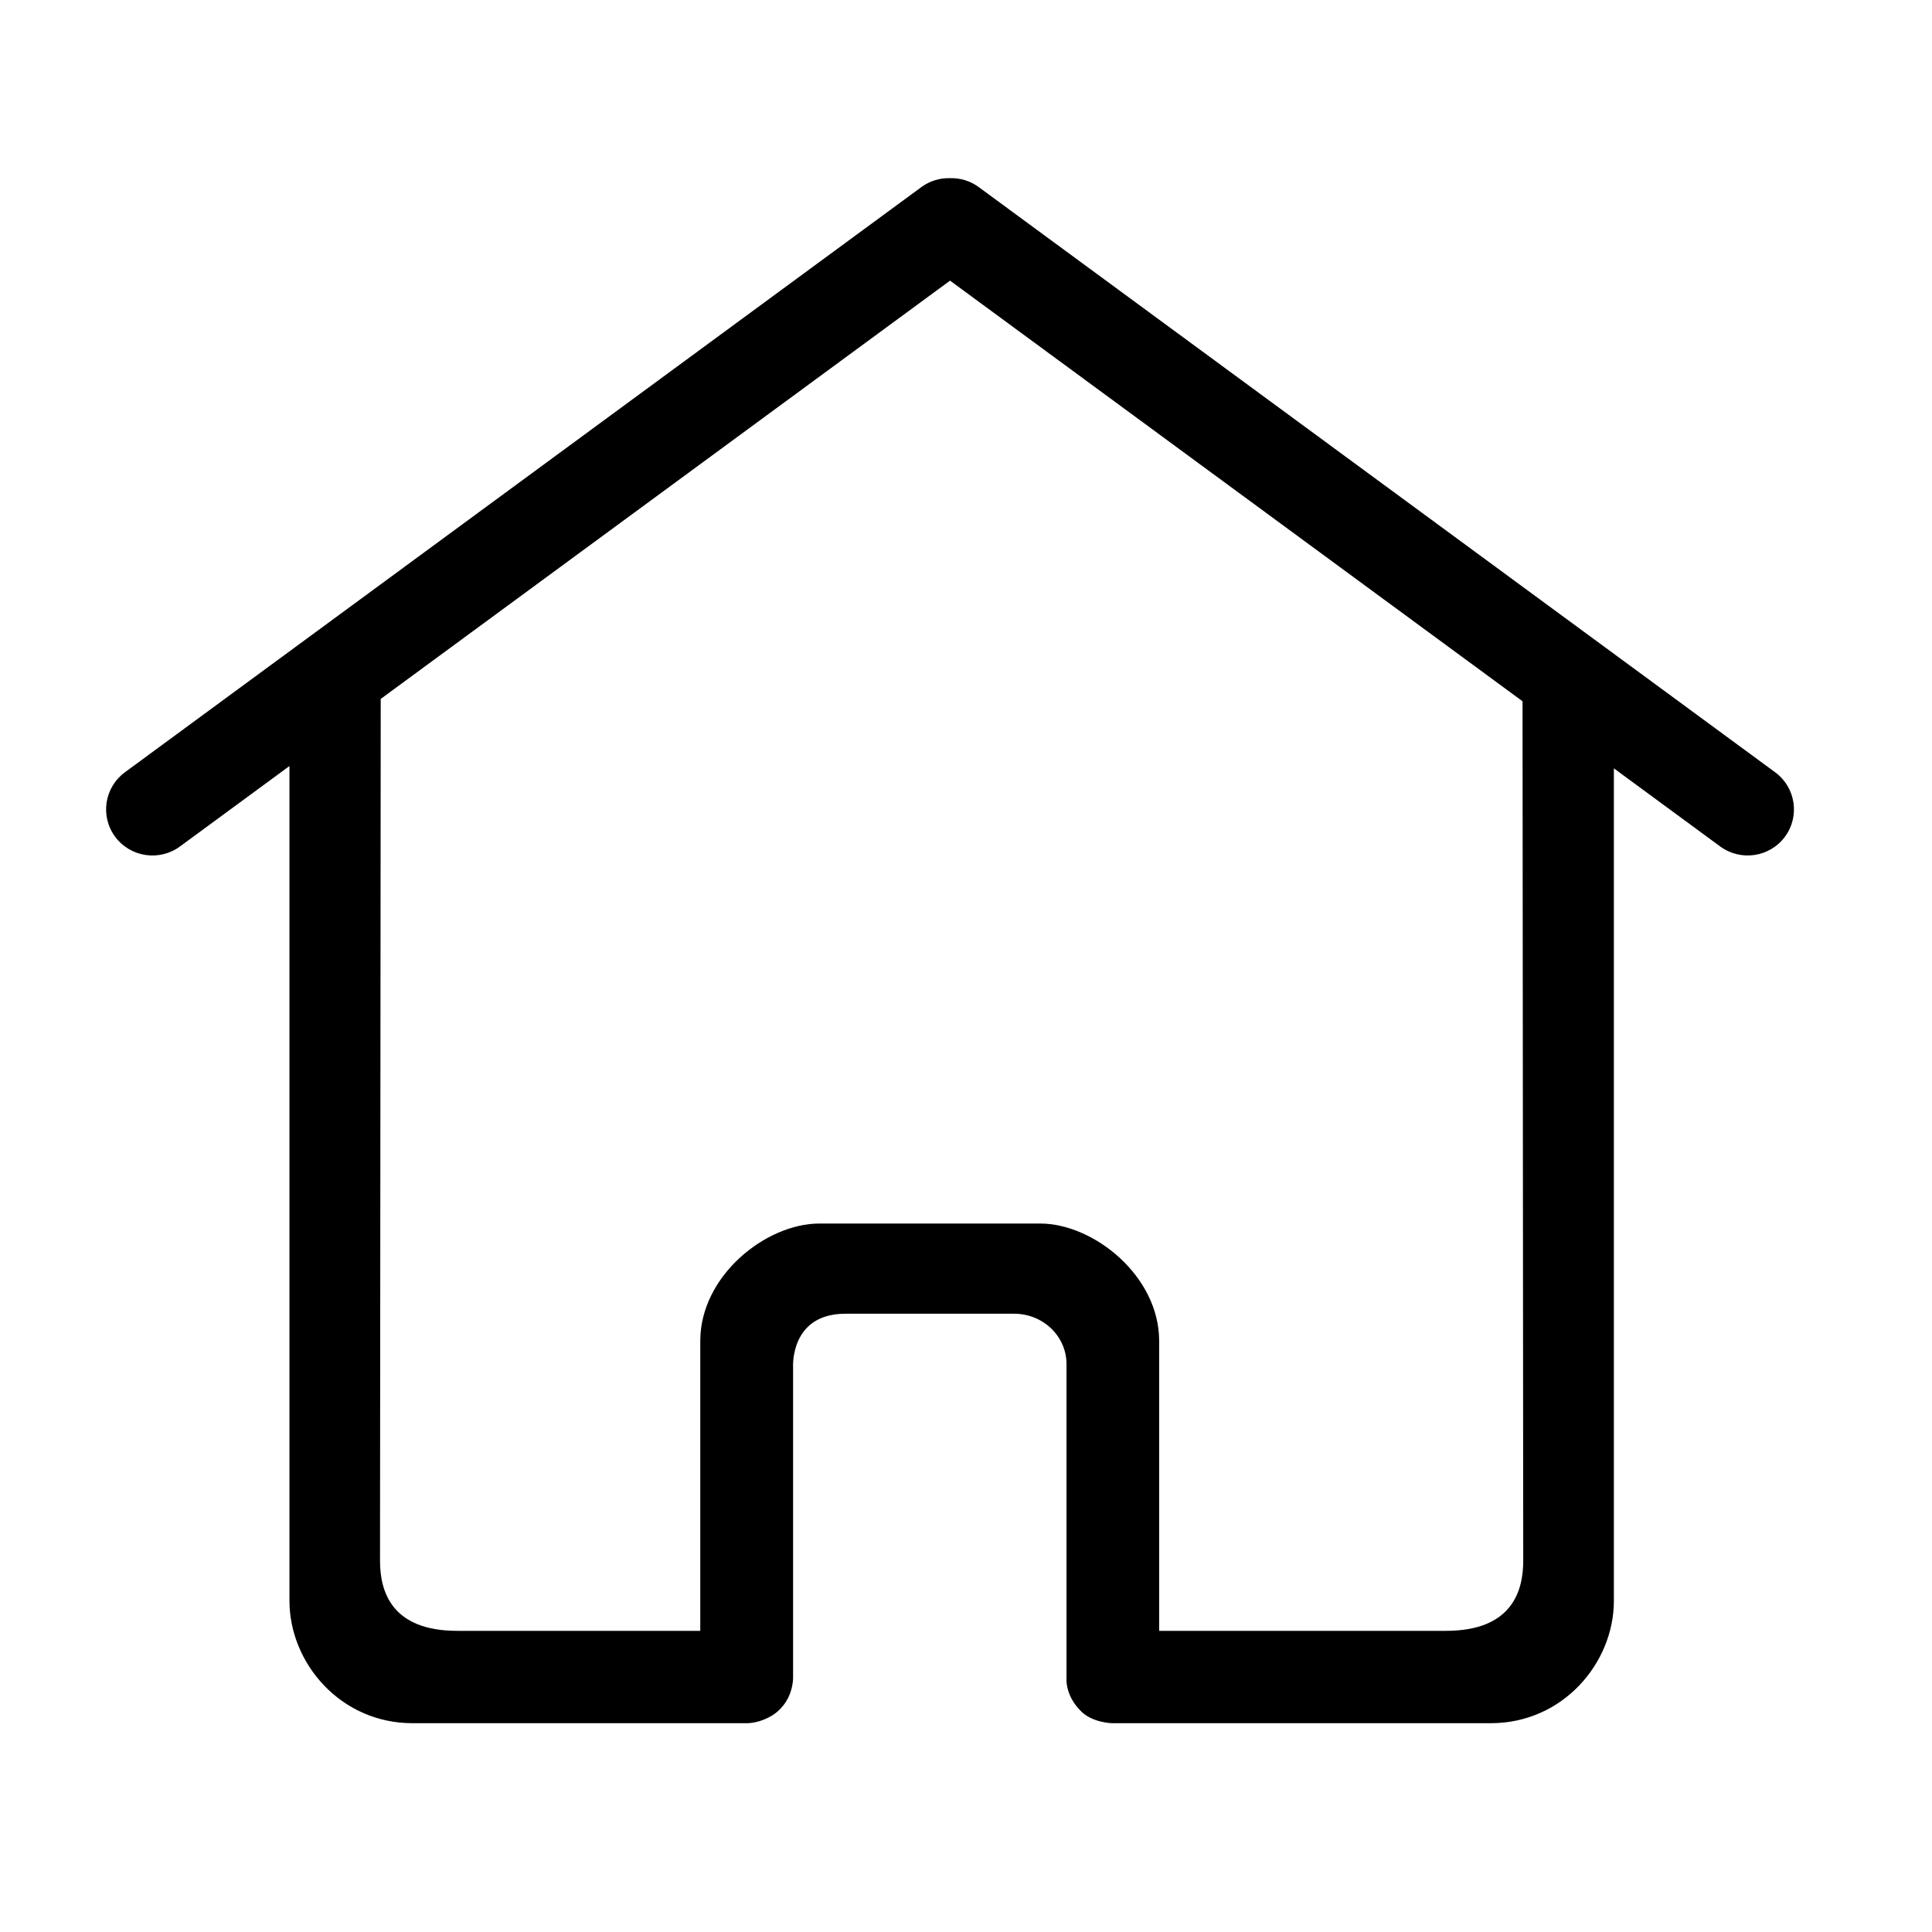
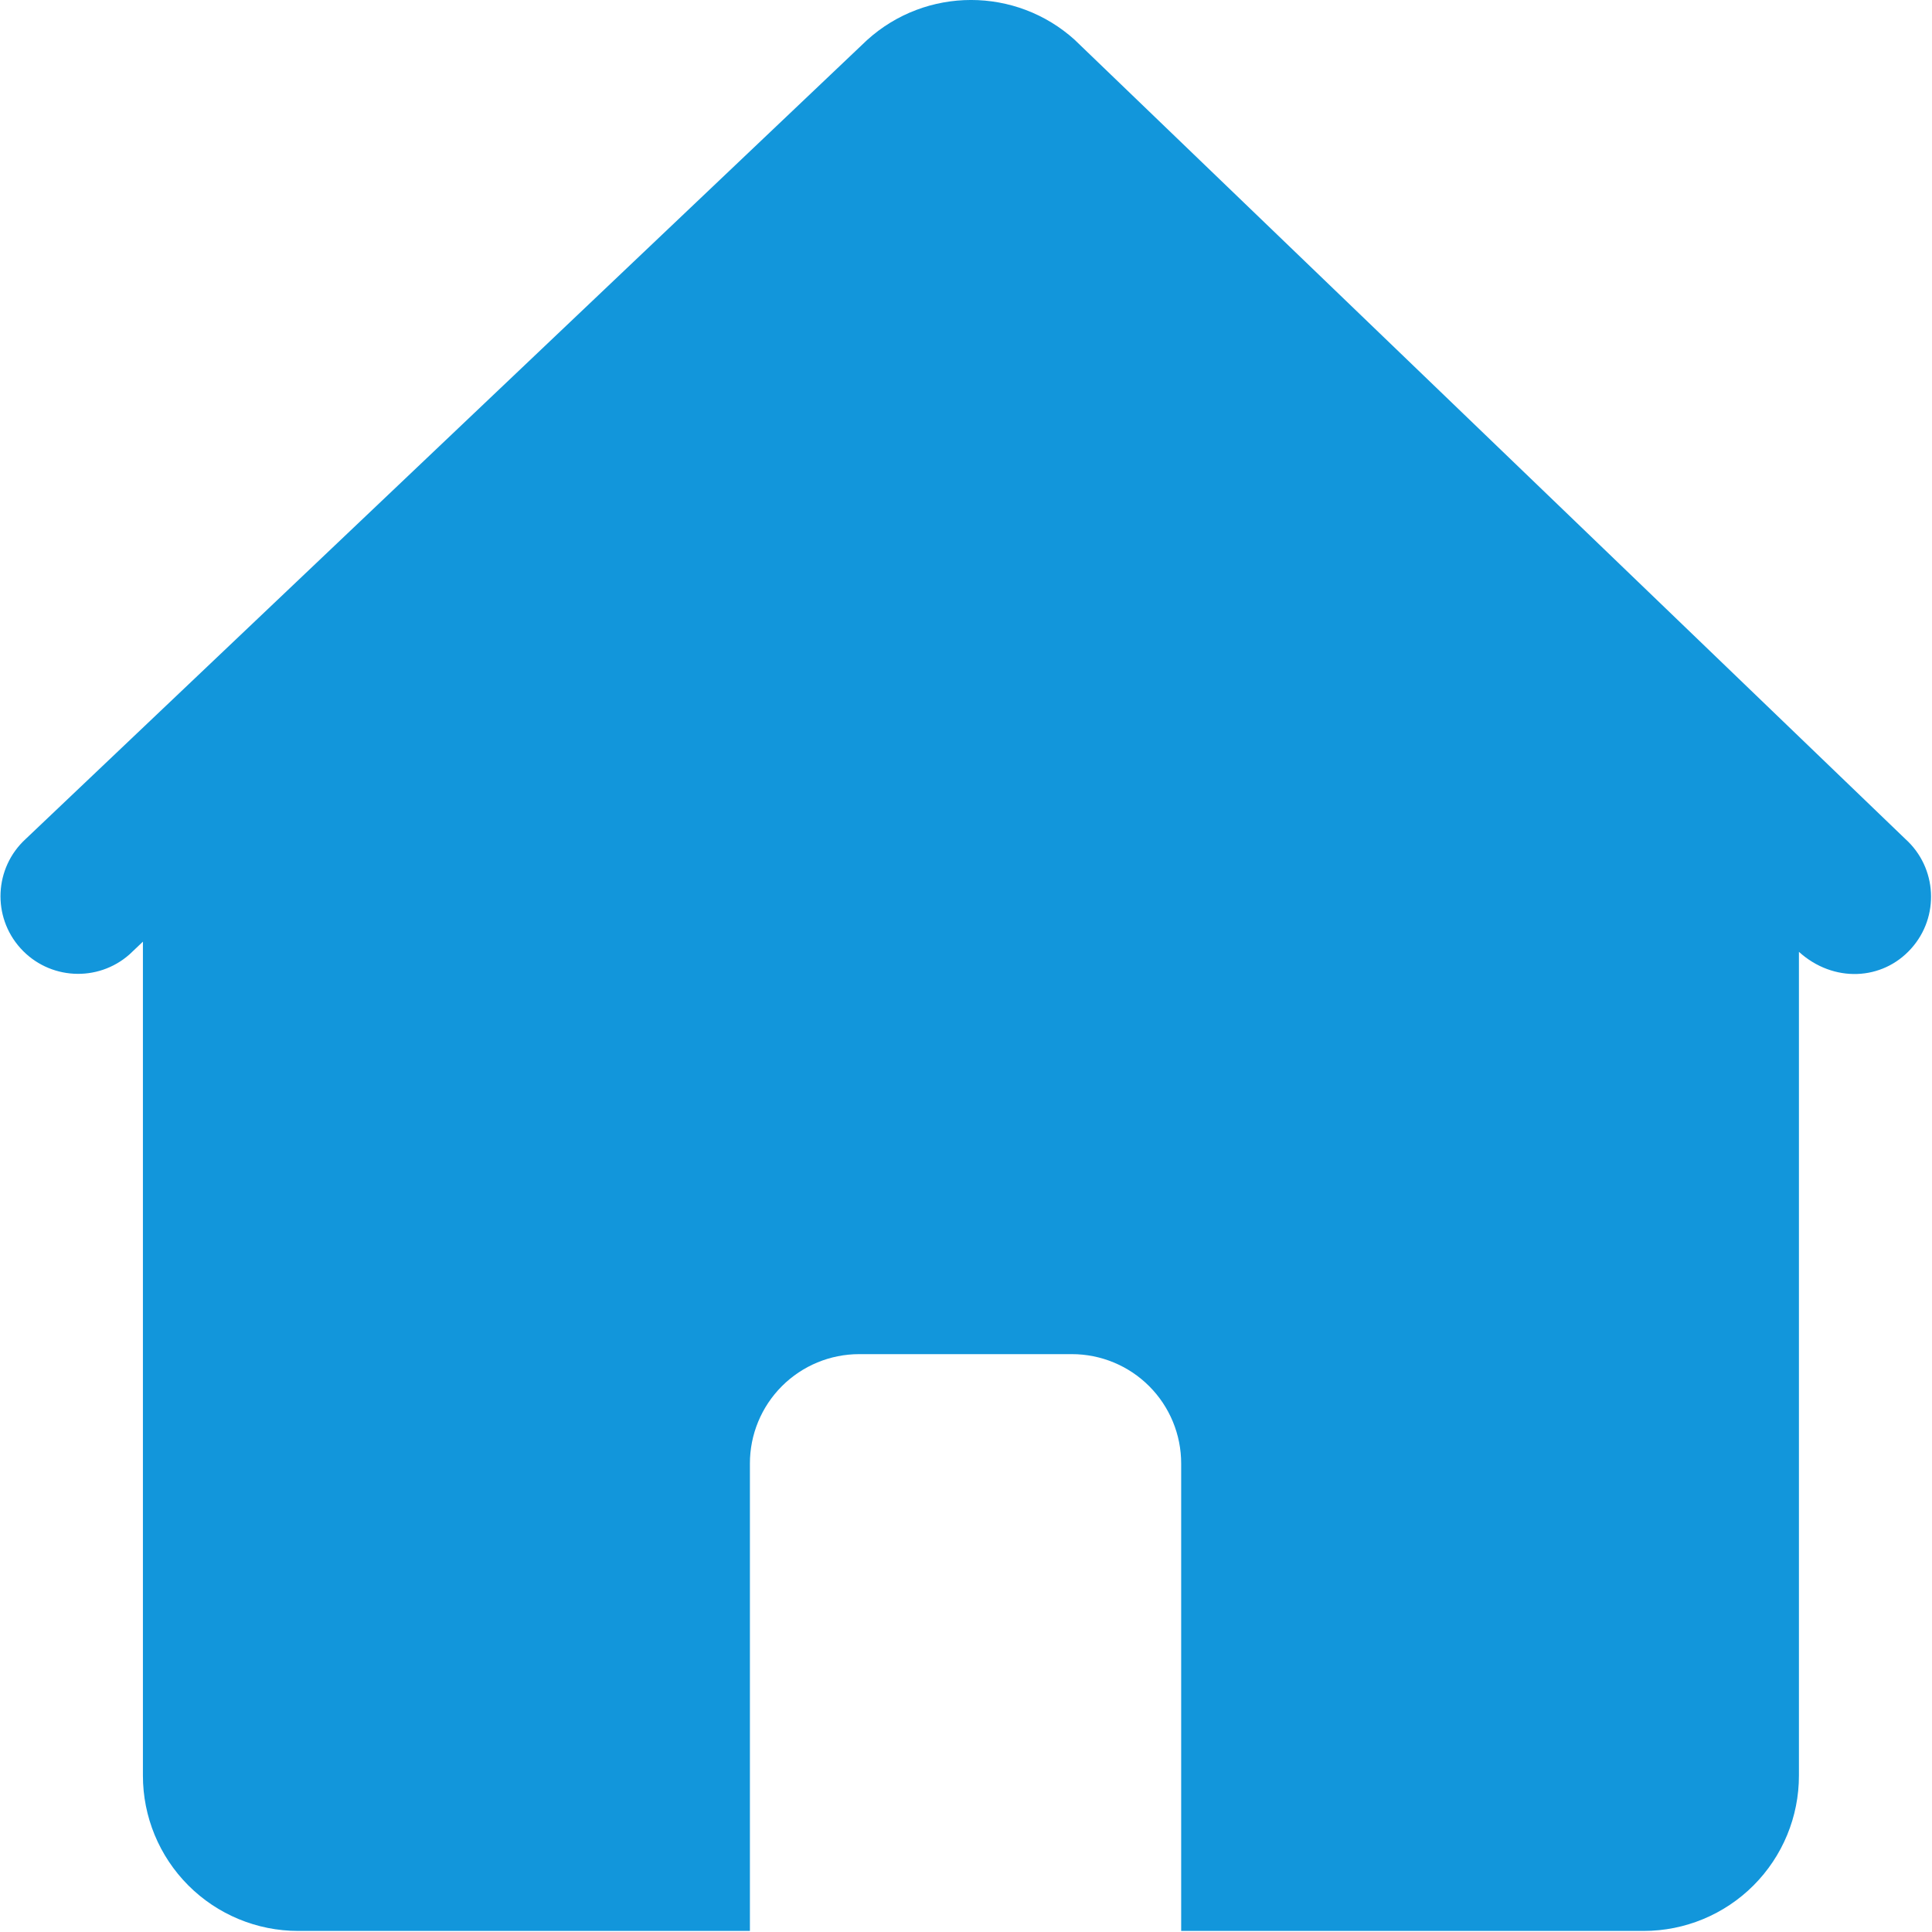
- <svg xmlns="http://www.w3.org/2000/svg" t="1569578801363" class="icon" viewBox="0 0 1024 1024" version="1.1" p-id="2051" width="16" height="16">
+ <svg xmlns="http://www.w3.org/2000/svg" t="1581131578755" class="icon" viewBox="0 0 1024 1024" version="1.1" p-id="3904" width="26" height="26">
  <defs>
    <style type="text/css" />
  </defs>
-   <path d="M940.851 409.313 518.779 99.185c-4.588-3.379-9.953-4.895-15.237-4.751-5.284-0.143-10.67 1.372-15.237 4.751L66.212 409.313c-10.916 8.028-13.23 23.327-5.181 34.181 8.049 10.875 23.429 13.169 34.345 5.161l58.04-42.639 0 442.45c0 33.034 27.116 64.86 65.167 64.86l177.193 0c0 0 4.997 0.164 10.732-2.621 2.642-1.208 5.366-2.99 7.619-5.591 6.226-6.615 6.226-15.544 6.226-15.544l0-164.966c0 0-1.761-28.303 27.75-28.303l89.416 0c15.319 0 27.75 11.94 27.75 26.685l0 167.854c0 0-0.123 8.09 7.004 15.421 6.083 6.943 17.244 7.066 17.244 7.066l200.704 0c38.052 0 65.167-31.826 65.167-64.86L855.388 407.245l56.34 41.39c10.916 8.028 26.296 5.714 34.345-5.161C954.081 432.62 951.767 417.321 940.851 409.313L940.851 409.313M807.342 827.249c0 16.118-5.98 37.13-40.94 37.13l-152.023 0 0-153.682c0-34.386-34.673-62.198-63.119-62.198l-116.982 0c-28.447 0-63.119 27.812-63.119 62.198l0 153.682-128.799 0c-34.98 0-40.94-21.012-40.94-37.13l0.369-456.806L503.542 148.746l303.432 222.945L807.342 827.249 807.342 827.249M807.342 827.249" p-id="2052" />
+   <path d="M569.805 21.274a82.074 82.074 0 0 0-110.285 0L13.568 444.723a41.139 41.139 0 0 0 55.091 61.107l7.091-6.733V941.056a82.278 82.278 0 0 0 82.278 82.381h239.437v-247.706a57.933 57.933 0 0 1 57.958-58.01h112.666a57.933 57.933 0 0 1 57.958 58.01v247.706h245.12a82.278 82.278 0 0 0 82.304-82.381V504.499c18.278 16.538 44.211 15.283 59.418-1.664a41.139 41.139 0 0 0-2.97-58.112L569.805 21.299z" fill="#1296db" p-id="3905" />
</svg>
